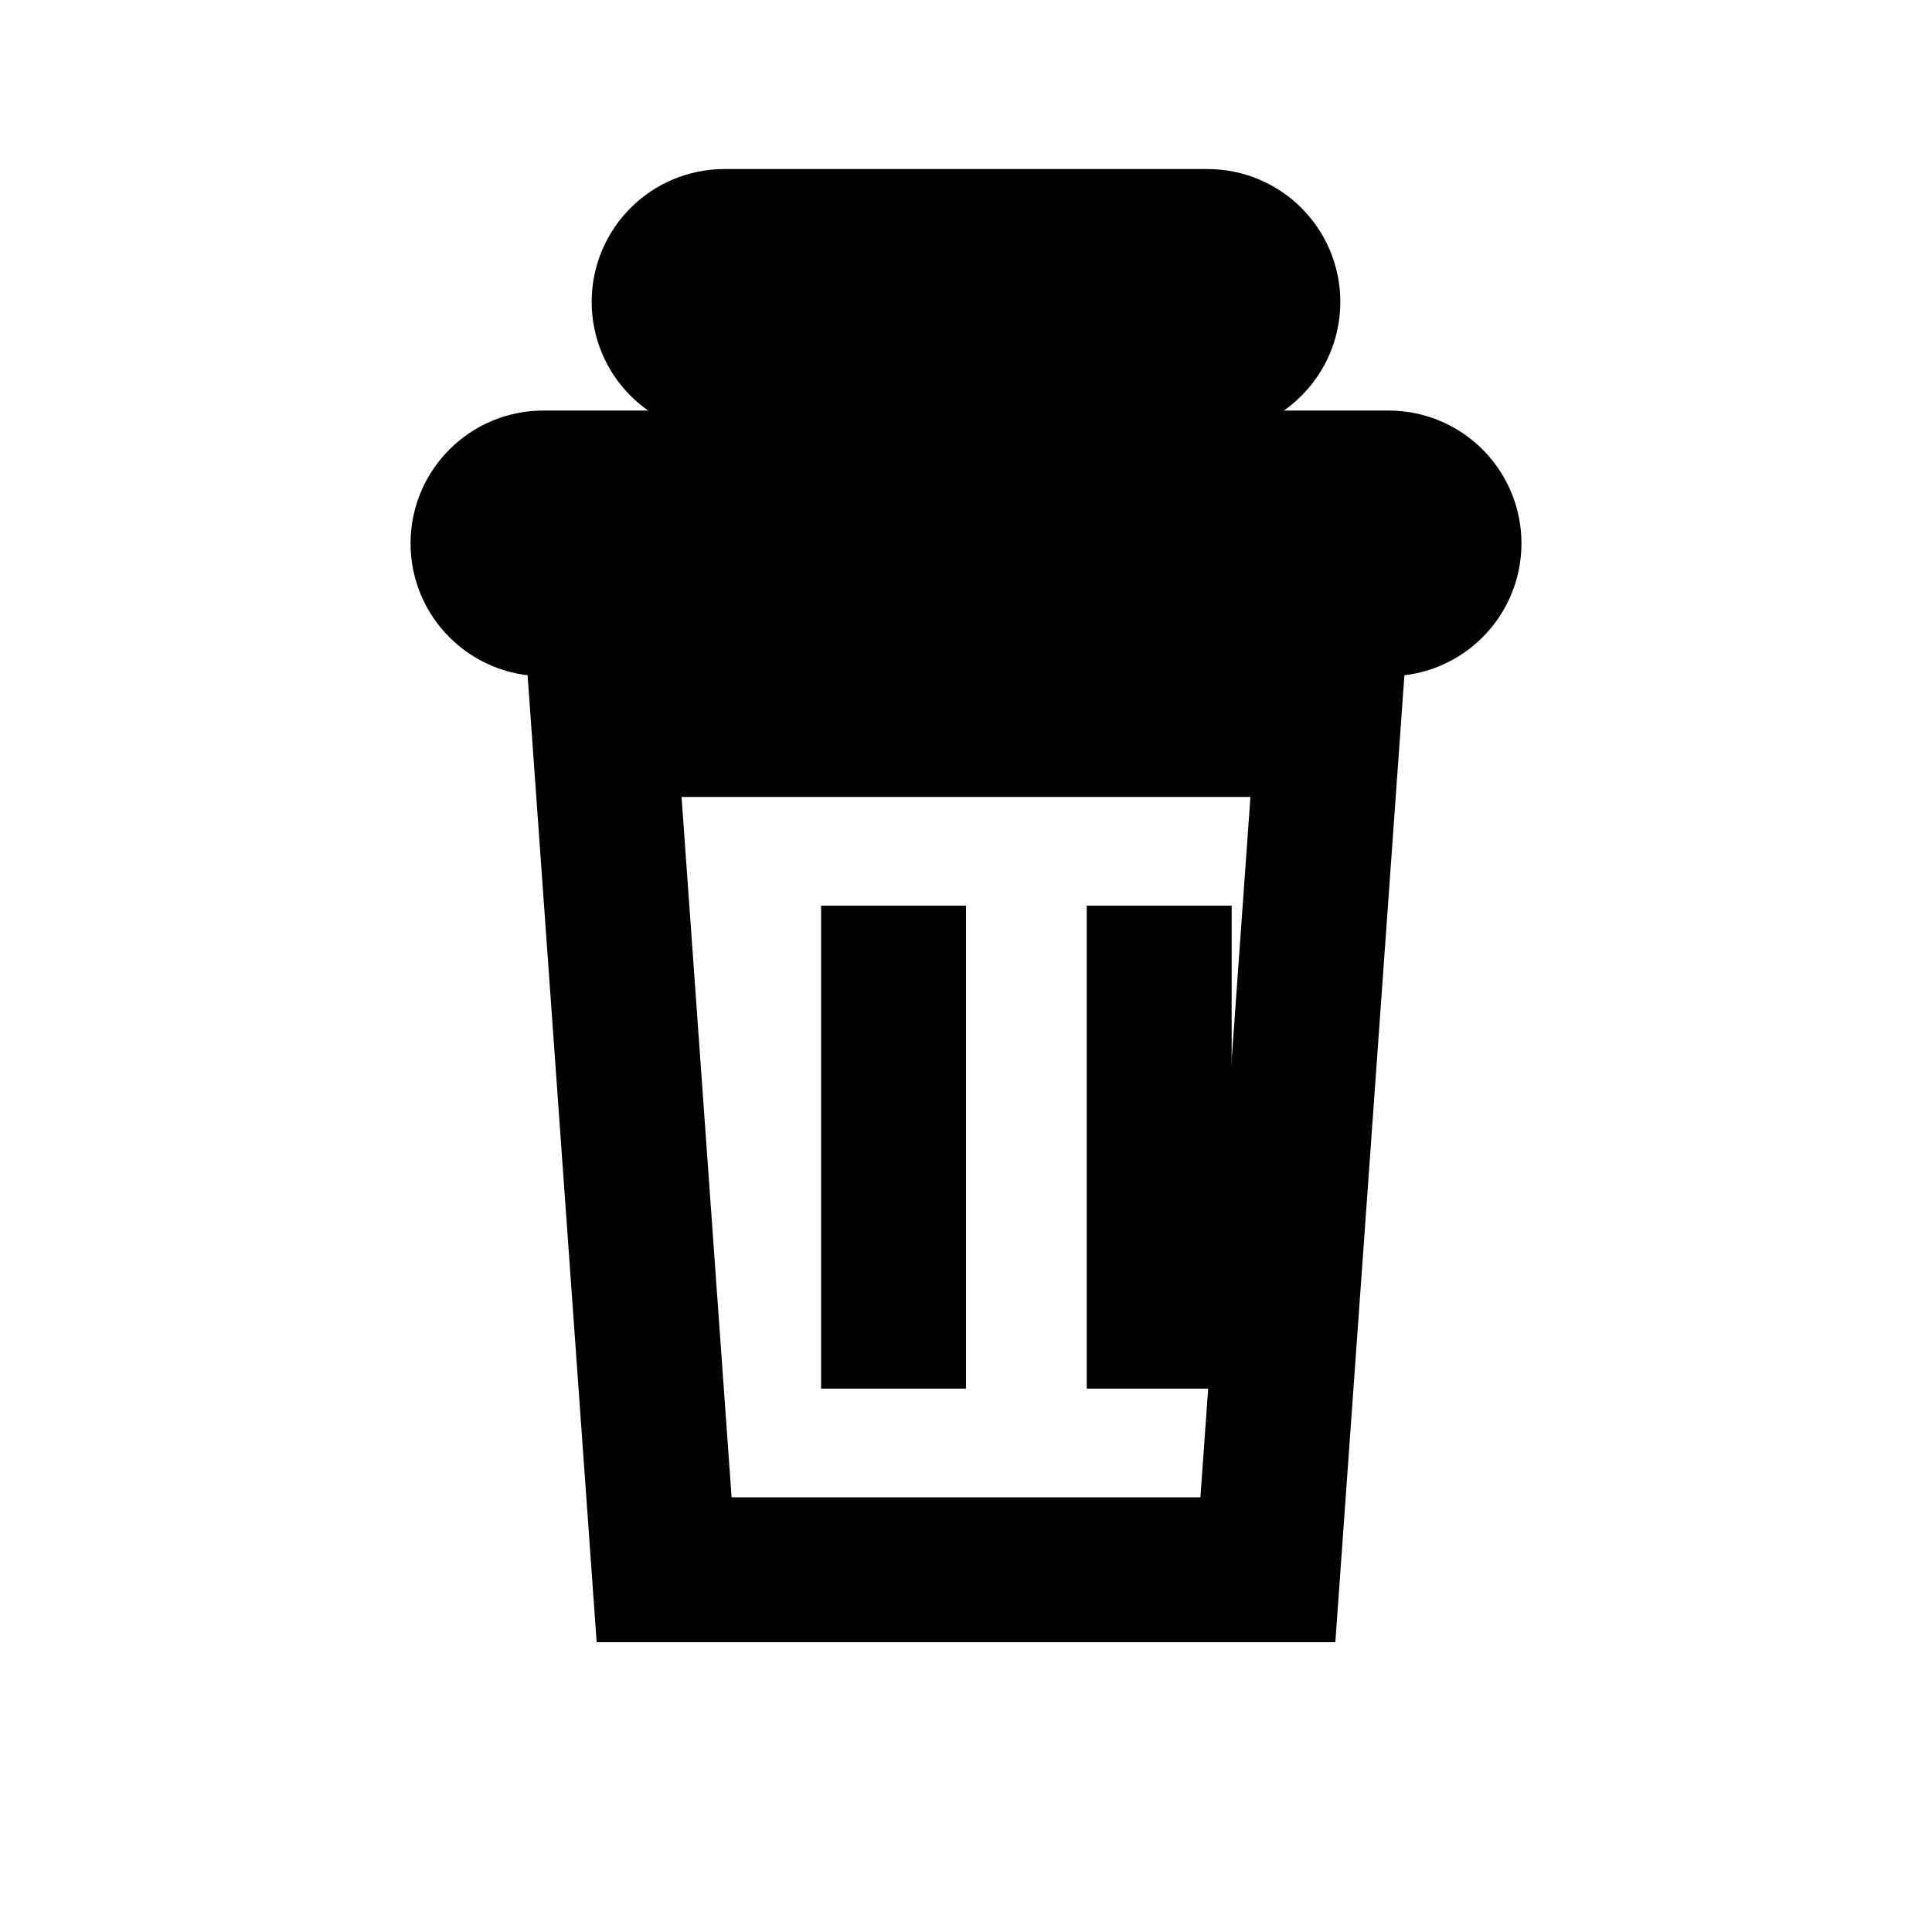
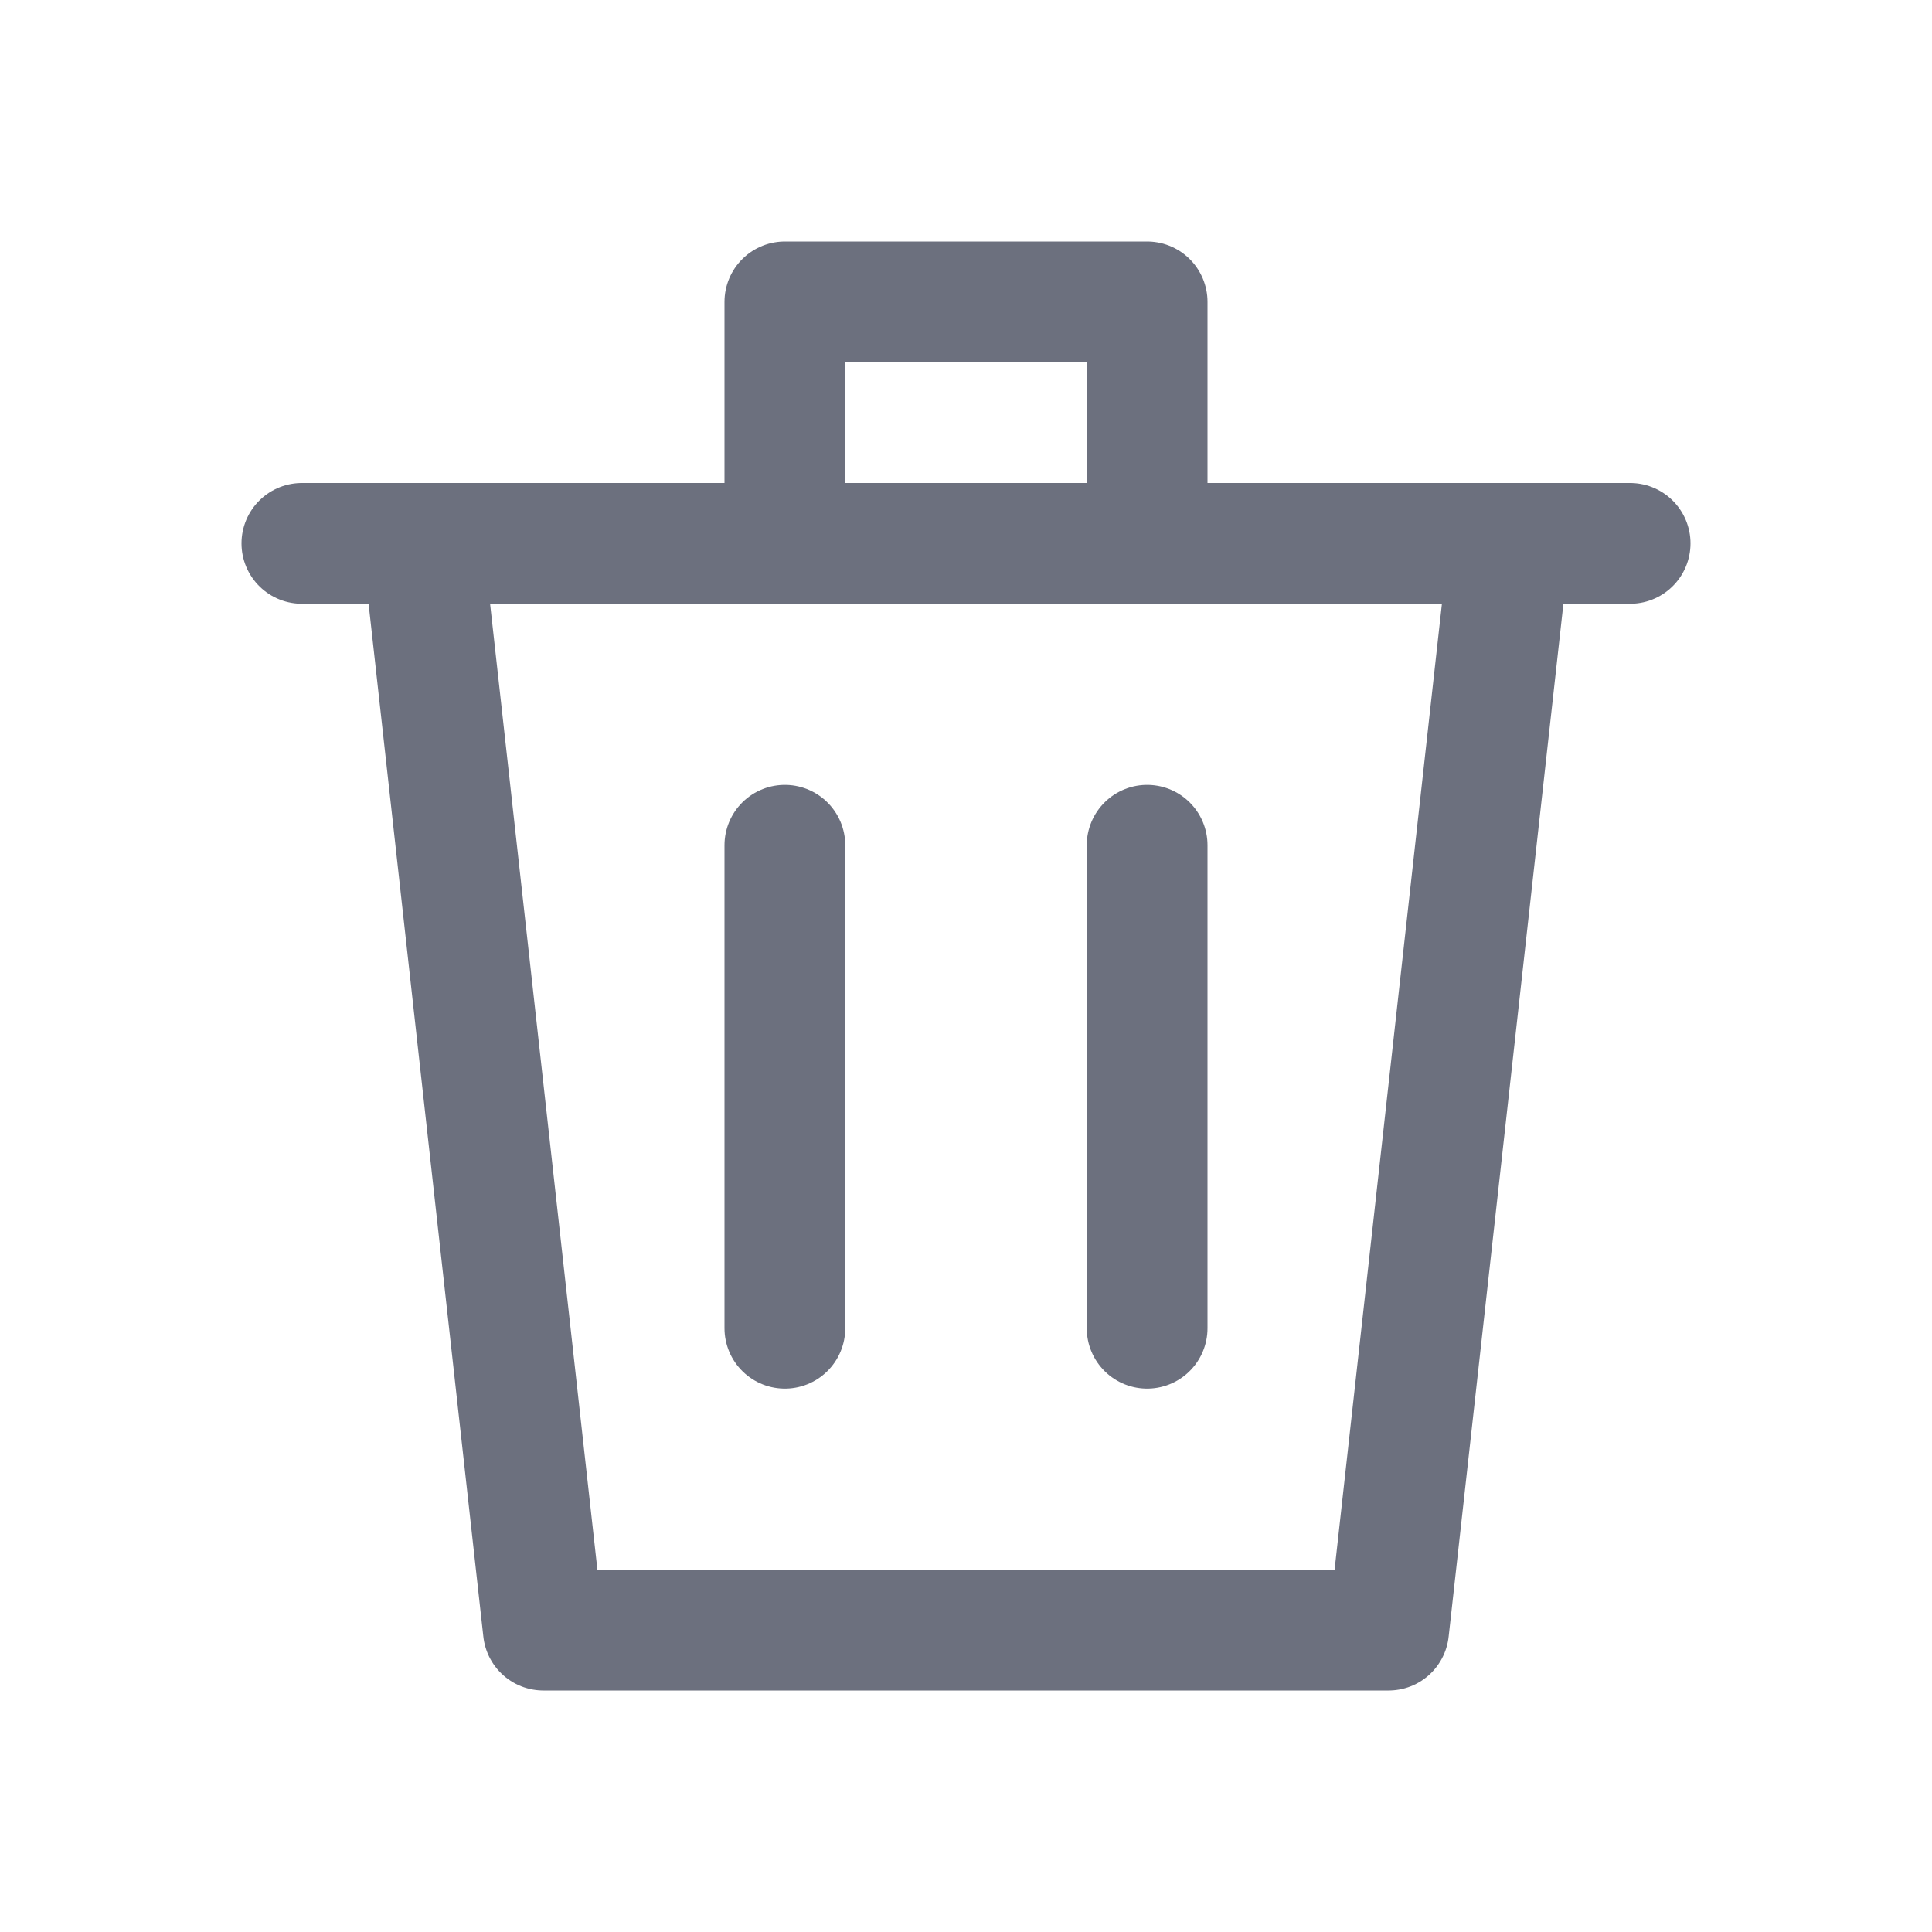
- <svg xmlns="http://www.w3.org/2000/svg" width="16" height="16" viewBox="0 0 16 16">
-   <g stroke="currentColor" fill="none" stroke-width="1.2">
-     <rect x="5.5" y="2" width="5" height="1" rx="0.5" fill="currentColor" />
-     <rect x="4" y="4" width="8" height="1" rx="0.5" fill="currentColor" />
-     <path d="M5 6h6l-0.5 7H5.5L5 6z" stroke="currentColor" fill="none" />
-     <line x1="7.4" y1="7.5" x2="7.4" y2="11.5" stroke="currentColor" />
-     <line x1="9.6" y1="7.5" x2="9.6" y2="11.5" stroke="currentColor" />
-   </g>
+ <svg xmlns="http://www.w3.org/2000/svg" width="16" height="16" viewBox="0 0 16 16" fill="none">
+   <path d="M2.5 4.5H13.5M6.5 4.5V2.5H9.5V4.5" stroke="#6C707E" stroke-linecap="round" stroke-linejoin="round" />
+   <path d="M3.5 4.5L4.5 13.5H11.5L12.5 4.5" stroke="#6C707E" stroke-linecap="round" stroke-linejoin="round" />
+   <path d="M6.5 7V11M9.5 7V11" stroke="#6C707E" stroke-linecap="round" stroke-linejoin="round" />
</svg>
